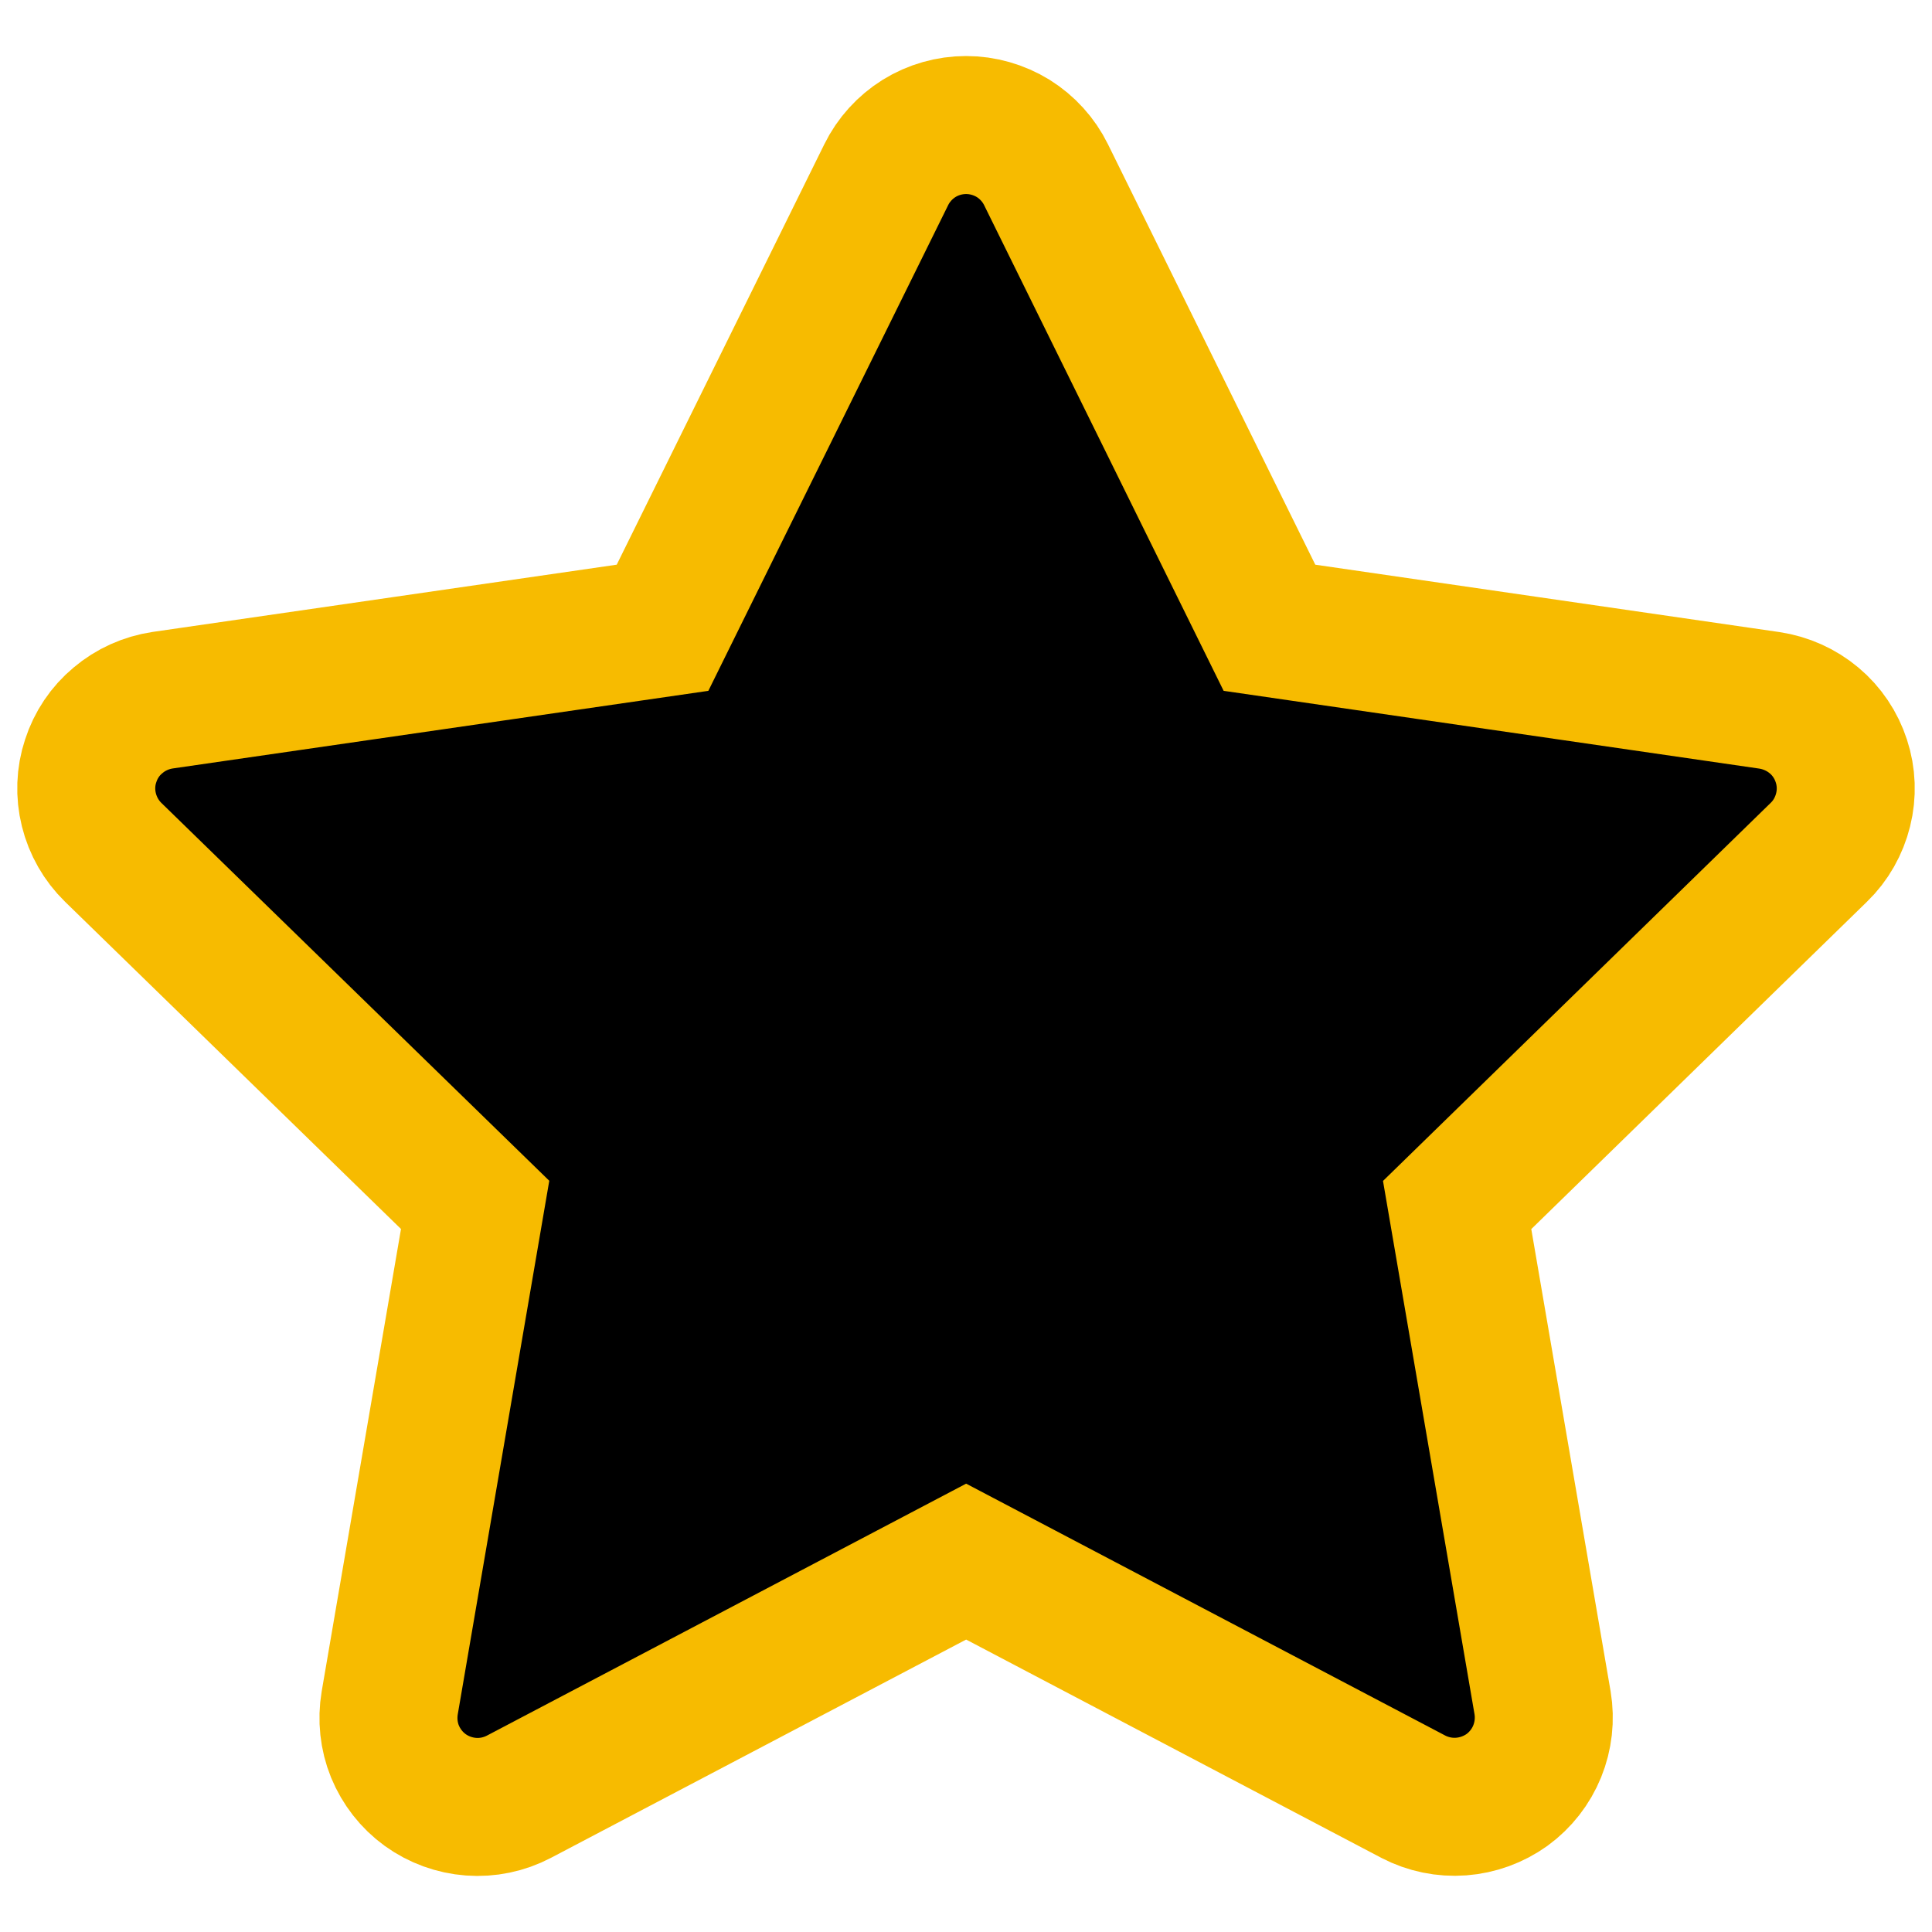
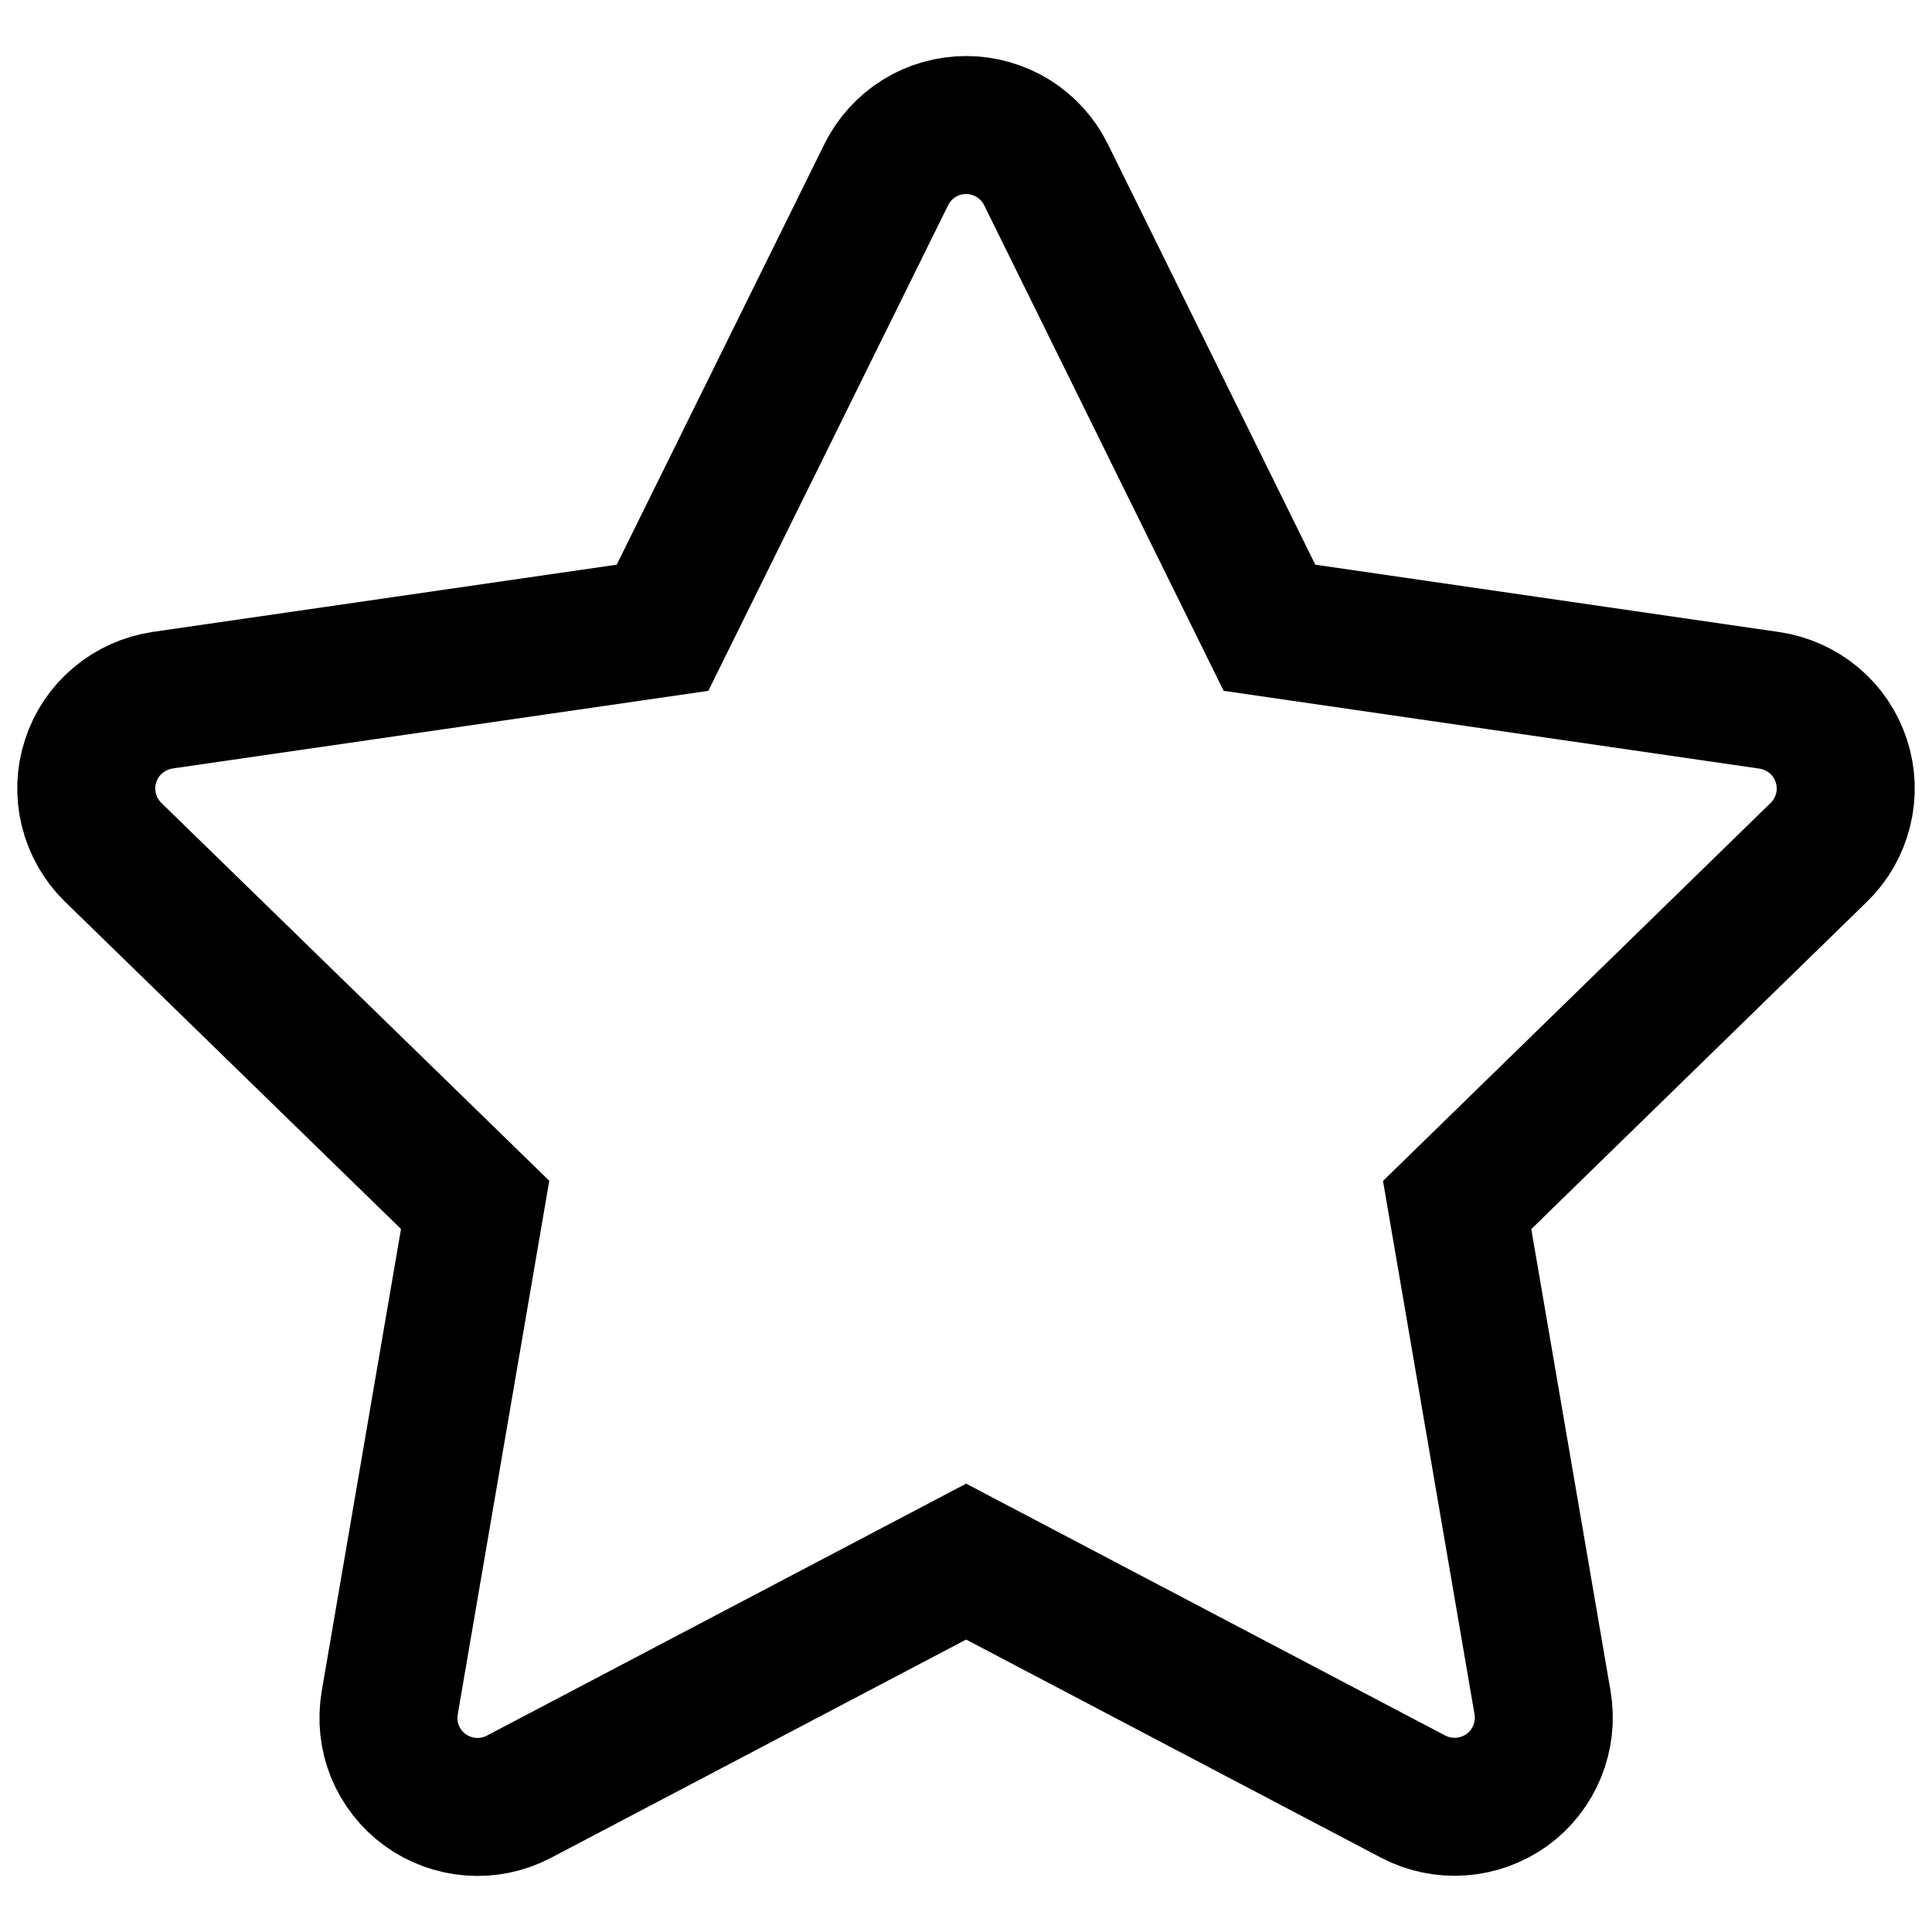
<svg xmlns="http://www.w3.org/2000/svg" width="14" height="14" viewBox="0 0 14 14" fill="none">
-   <path d="M7.001 0.906C7.121 0.906 7.239 0.94 7.342 1.003C7.444 1.067 7.527 1.158 7.58 1.266L9.199 4.549L12.822 5.075C12.941 5.093 13.053 5.143 13.146 5.221C13.238 5.298 13.306 5.4 13.343 5.514C13.381 5.629 13.385 5.752 13.356 5.868C13.327 5.985 13.267 6.092 13.18 6.176L10.559 8.732L11.178 12.339C11.198 12.458 11.184 12.58 11.139 12.691C11.094 12.802 11.018 12.899 10.921 12.97C10.823 13.04 10.708 13.082 10.588 13.091C10.468 13.1 10.348 13.075 10.242 13.02L7.001 11.316L3.76 13.02C3.653 13.076 3.533 13.101 3.413 13.092C3.293 13.083 3.178 13.041 3.081 12.971C2.983 12.9 2.908 12.803 2.862 12.692C2.817 12.581 2.804 12.459 2.824 12.34L3.443 8.731L0.82 6.176C0.734 6.092 0.673 5.985 0.644 5.868C0.615 5.751 0.619 5.628 0.657 5.514C0.694 5.399 0.762 5.297 0.855 5.22C0.947 5.142 1.059 5.092 1.178 5.074L4.801 4.549L6.422 1.266C6.475 1.158 6.558 1.067 6.66 1.003C6.762 0.94 6.88 0.906 7.001 0.906Z" stroke="#F7BB00" stroke-width="1" fill="currentColor" />
+   <path d="M7.001 0.906C7.121 0.906 7.239 0.94 7.342 1.003C7.444 1.067 7.527 1.158 7.58 1.266L9.199 4.549L12.822 5.075C12.941 5.093 13.053 5.143 13.146 5.221C13.238 5.298 13.306 5.4 13.343 5.514C13.381 5.629 13.385 5.752 13.356 5.868C13.327 5.985 13.267 6.092 13.18 6.176L10.559 8.732L11.178 12.339C11.198 12.458 11.184 12.58 11.139 12.691C11.094 12.802 11.018 12.899 10.921 12.97C10.823 13.04 10.708 13.082 10.588 13.091C10.468 13.1 10.348 13.075 10.242 13.02L7.001 11.316L3.76 13.02C3.653 13.076 3.533 13.101 3.413 13.092C3.293 13.083 3.178 13.041 3.081 12.971C2.983 12.9 2.908 12.803 2.862 12.692C2.817 12.581 2.804 12.459 2.824 12.34L3.443 8.731L0.82 6.176C0.734 6.092 0.673 5.985 0.644 5.868C0.615 5.751 0.619 5.628 0.657 5.514C0.694 5.399 0.762 5.297 0.855 5.22C0.947 5.142 1.059 5.092 1.178 5.074L4.801 4.549L6.422 1.266C6.475 1.158 6.558 1.067 6.66 1.003C6.762 0.94 6.88 0.906 7.001 0.906Z" stroke="currentColor" stroke-width="1" />
</svg>
